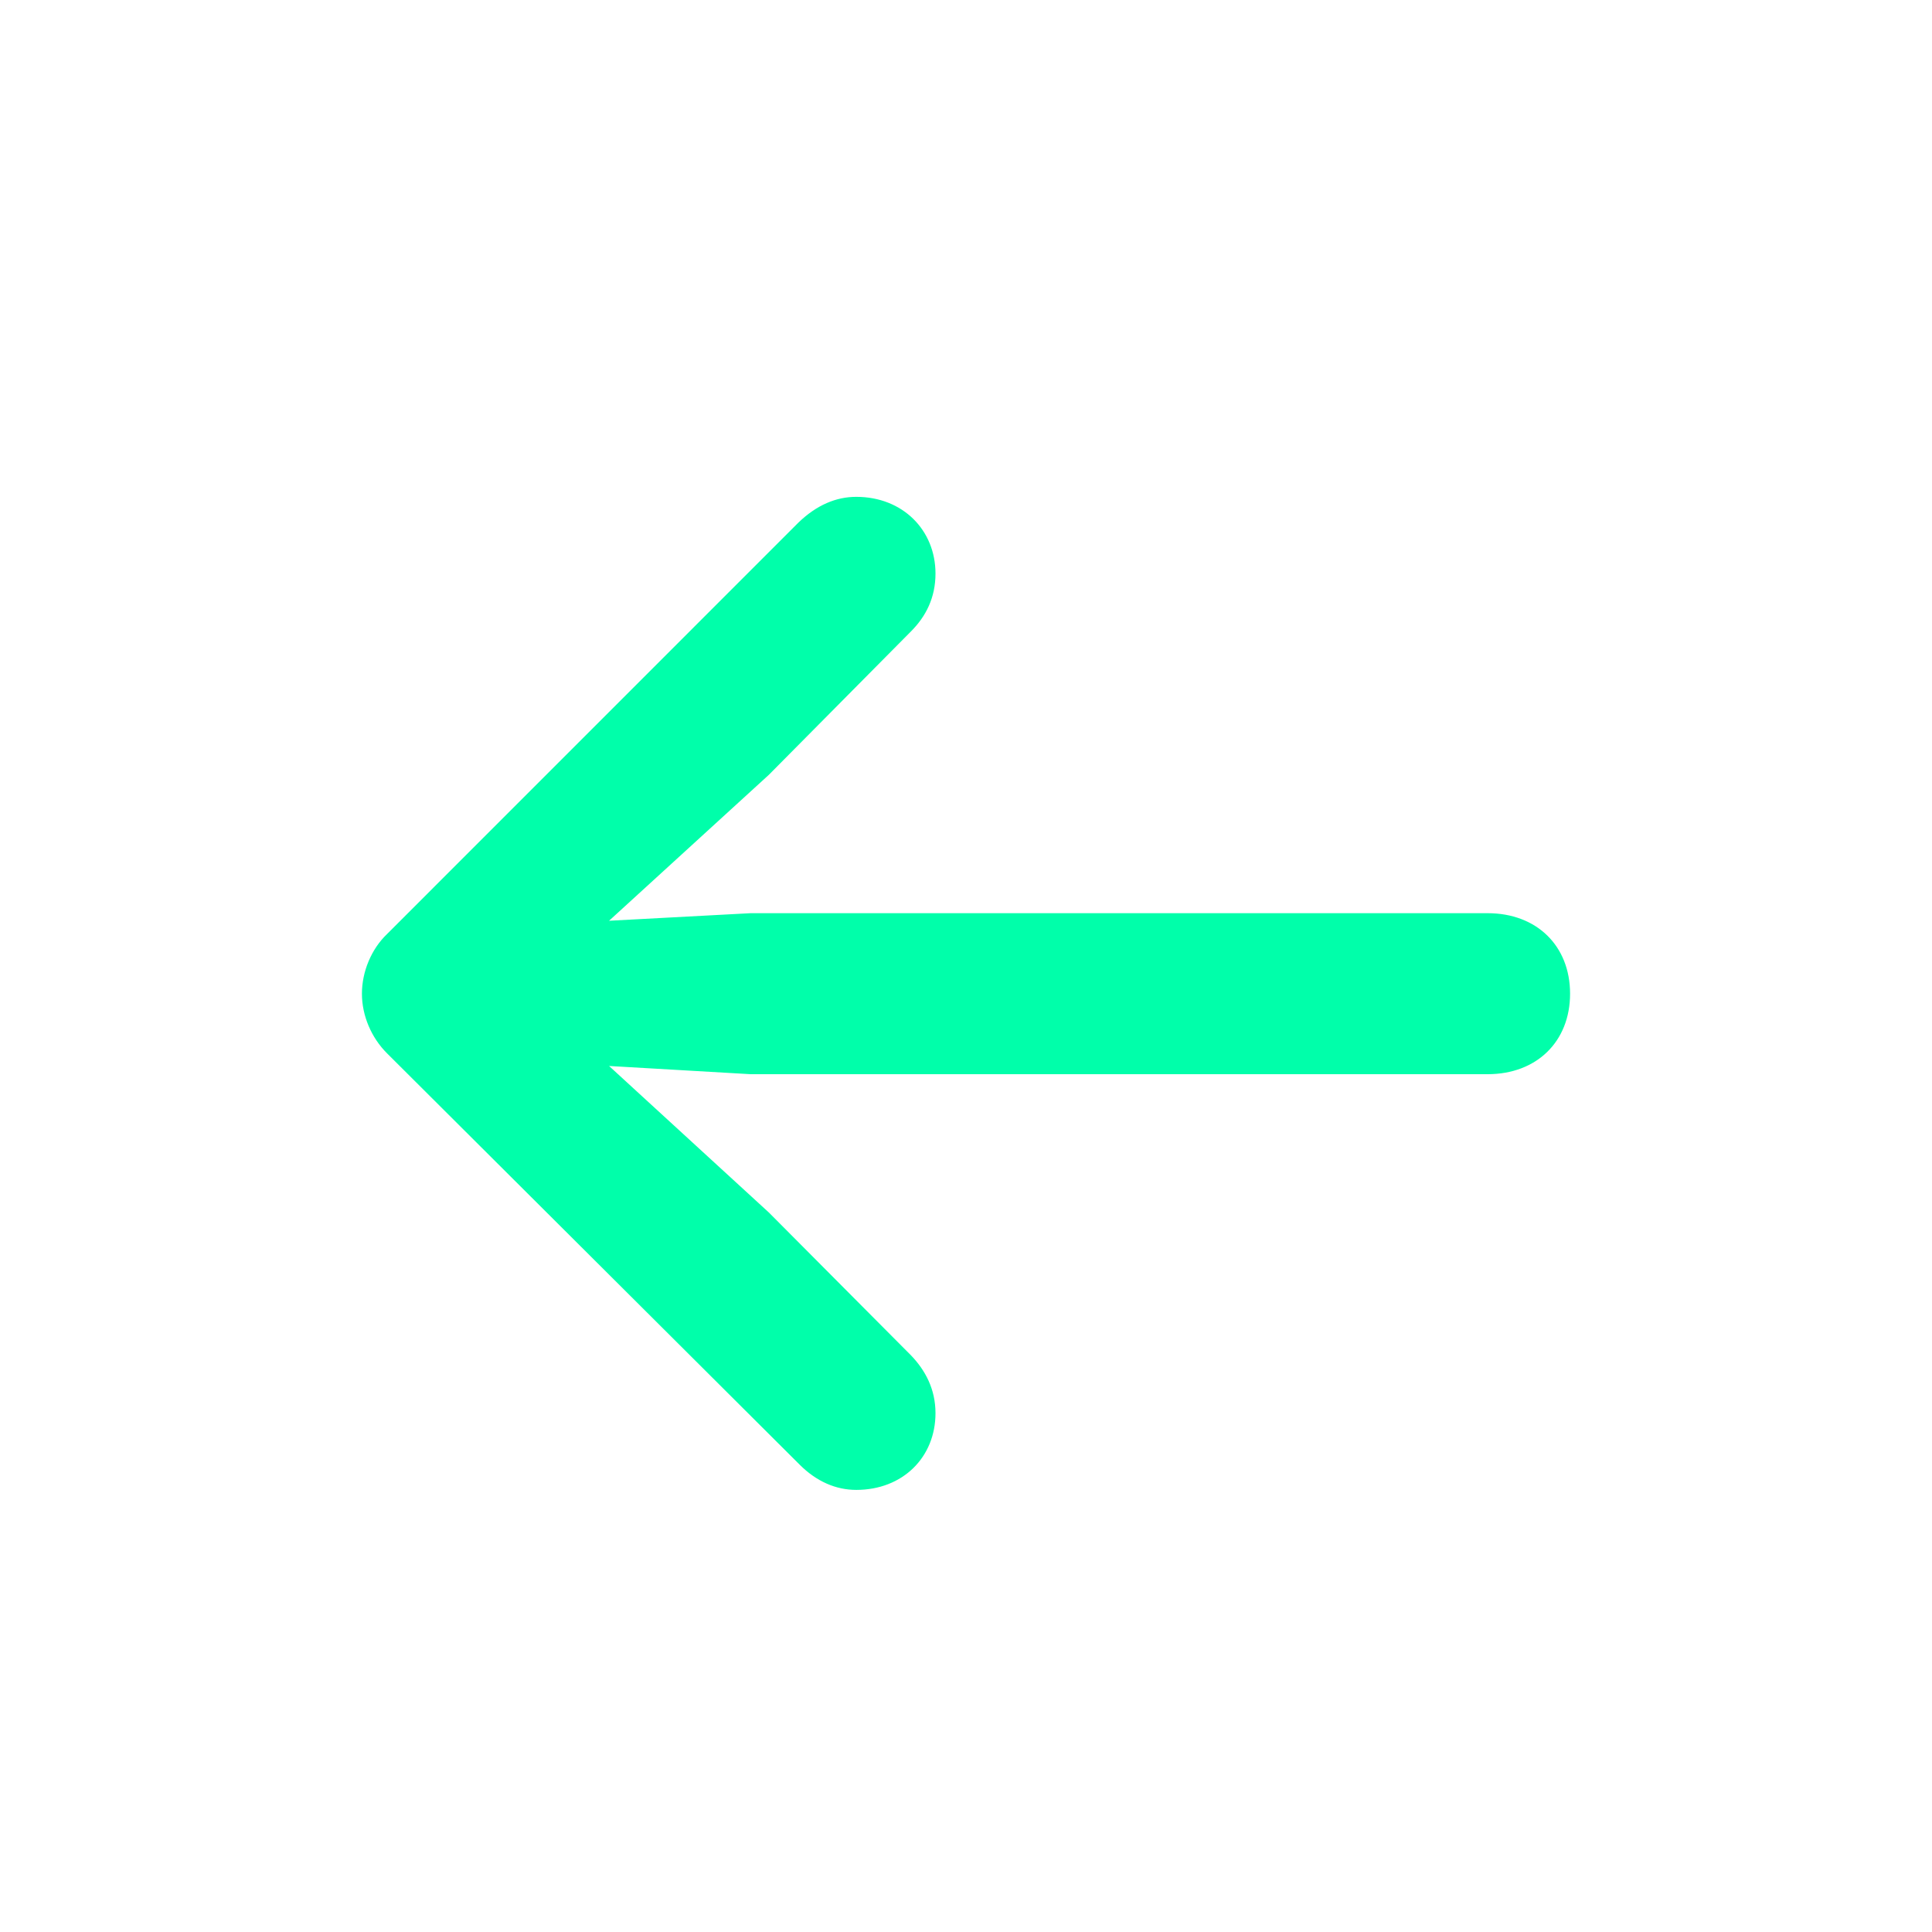
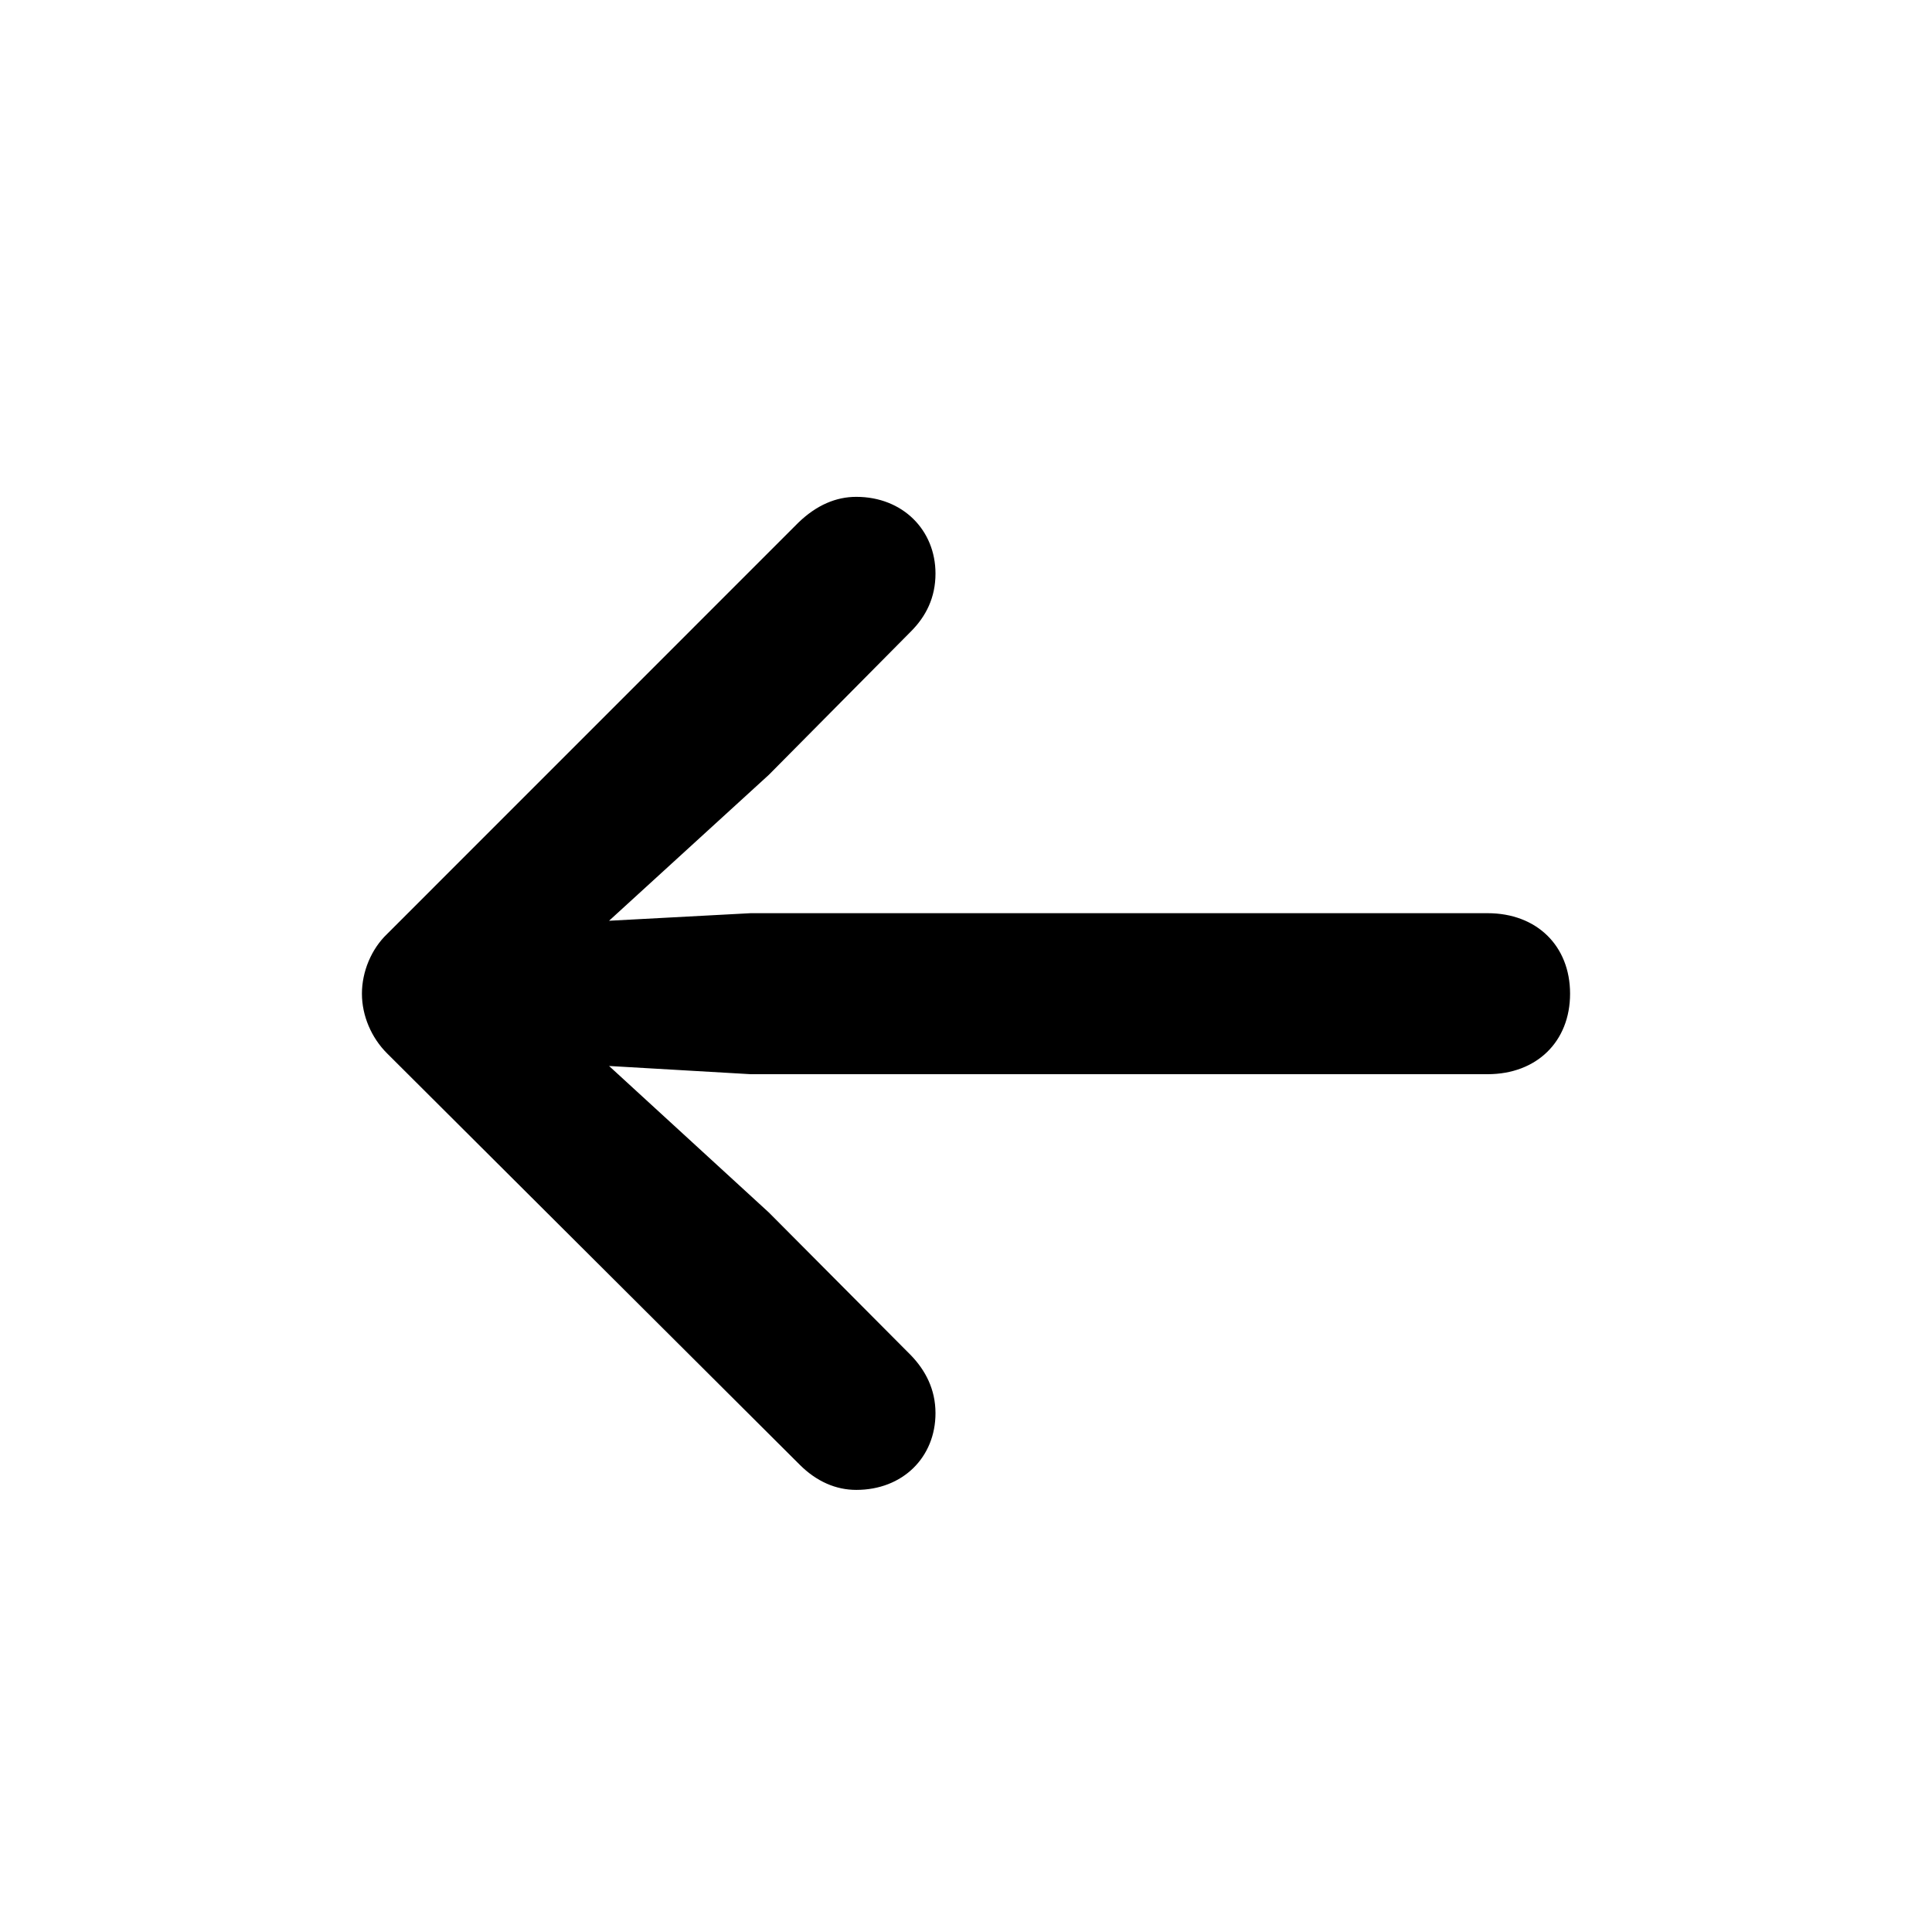
<svg xmlns="http://www.w3.org/2000/svg" width="24px" height="24px" viewBox="0 0 24 24" version="1.1">
  <g id="06_assets" stroke="none" stroke-width="1" fill="none" fill-rule="evenodd">
    <g id="04_25_22" transform="translate(-169, -22)">
      <g id="arrow_left" transform="translate(169, 22)">
        <rect id="frame" x="0" y="0" width="24" height="24" />
-         <path d="M10.637,18.508 C11.215,18.508 11.621,18.102 11.621,17.555 C11.621,17.258 11.496,17.023 11.316,16.836 L9.551,15.062 L7.566,13.242 L9.324,13.344 L18.48,13.344 C19.09,13.344 19.504,12.938 19.504,12.344 C19.504,11.75 19.09,11.344 18.48,11.344 L9.324,11.344 L7.566,11.438 L9.551,9.625 L11.316,7.844 C11.504,7.656 11.621,7.422 11.621,7.125 C11.621,6.586 11.215,6.172 10.637,6.172 C10.387,6.172 10.145,6.273 9.918,6.492 L4.809,11.602 C4.613,11.789 4.496,12.07 4.496,12.344 C4.496,12.617 4.613,12.891 4.809,13.086 L9.934,18.195 C10.145,18.406 10.387,18.508 10.637,18.508 Z" id="shape" fill="#00FFAA" fill-rule="nonzero" />
+         <path d="M10.637,18.508 C11.215,18.508 11.621,18.102 11.621,17.555 C11.621,17.258 11.496,17.023 11.316,16.836 L9.551,15.062 L7.566,13.242 L9.324,13.344 L18.48,13.344 C19.09,13.344 19.504,12.938 19.504,12.344 C19.504,11.75 19.09,11.344 18.48,11.344 L9.324,11.344 L7.566,11.438 L9.551,9.625 L11.316,7.844 C11.504,7.656 11.621,7.422 11.621,7.125 C11.621,6.586 11.215,6.172 10.637,6.172 C10.387,6.172 10.145,6.273 9.918,6.492 L4.809,11.602 C4.613,11.789 4.496,12.07 4.496,12.344 C4.496,12.617 4.613,12.891 4.809,13.086 L9.934,18.195 C10.145,18.406 10.387,18.508 10.637,18.508 Z" id="shape" fill="currentColor" fill-rule="nonzero" />
      </g>
    </g>
  </g>
</svg>
